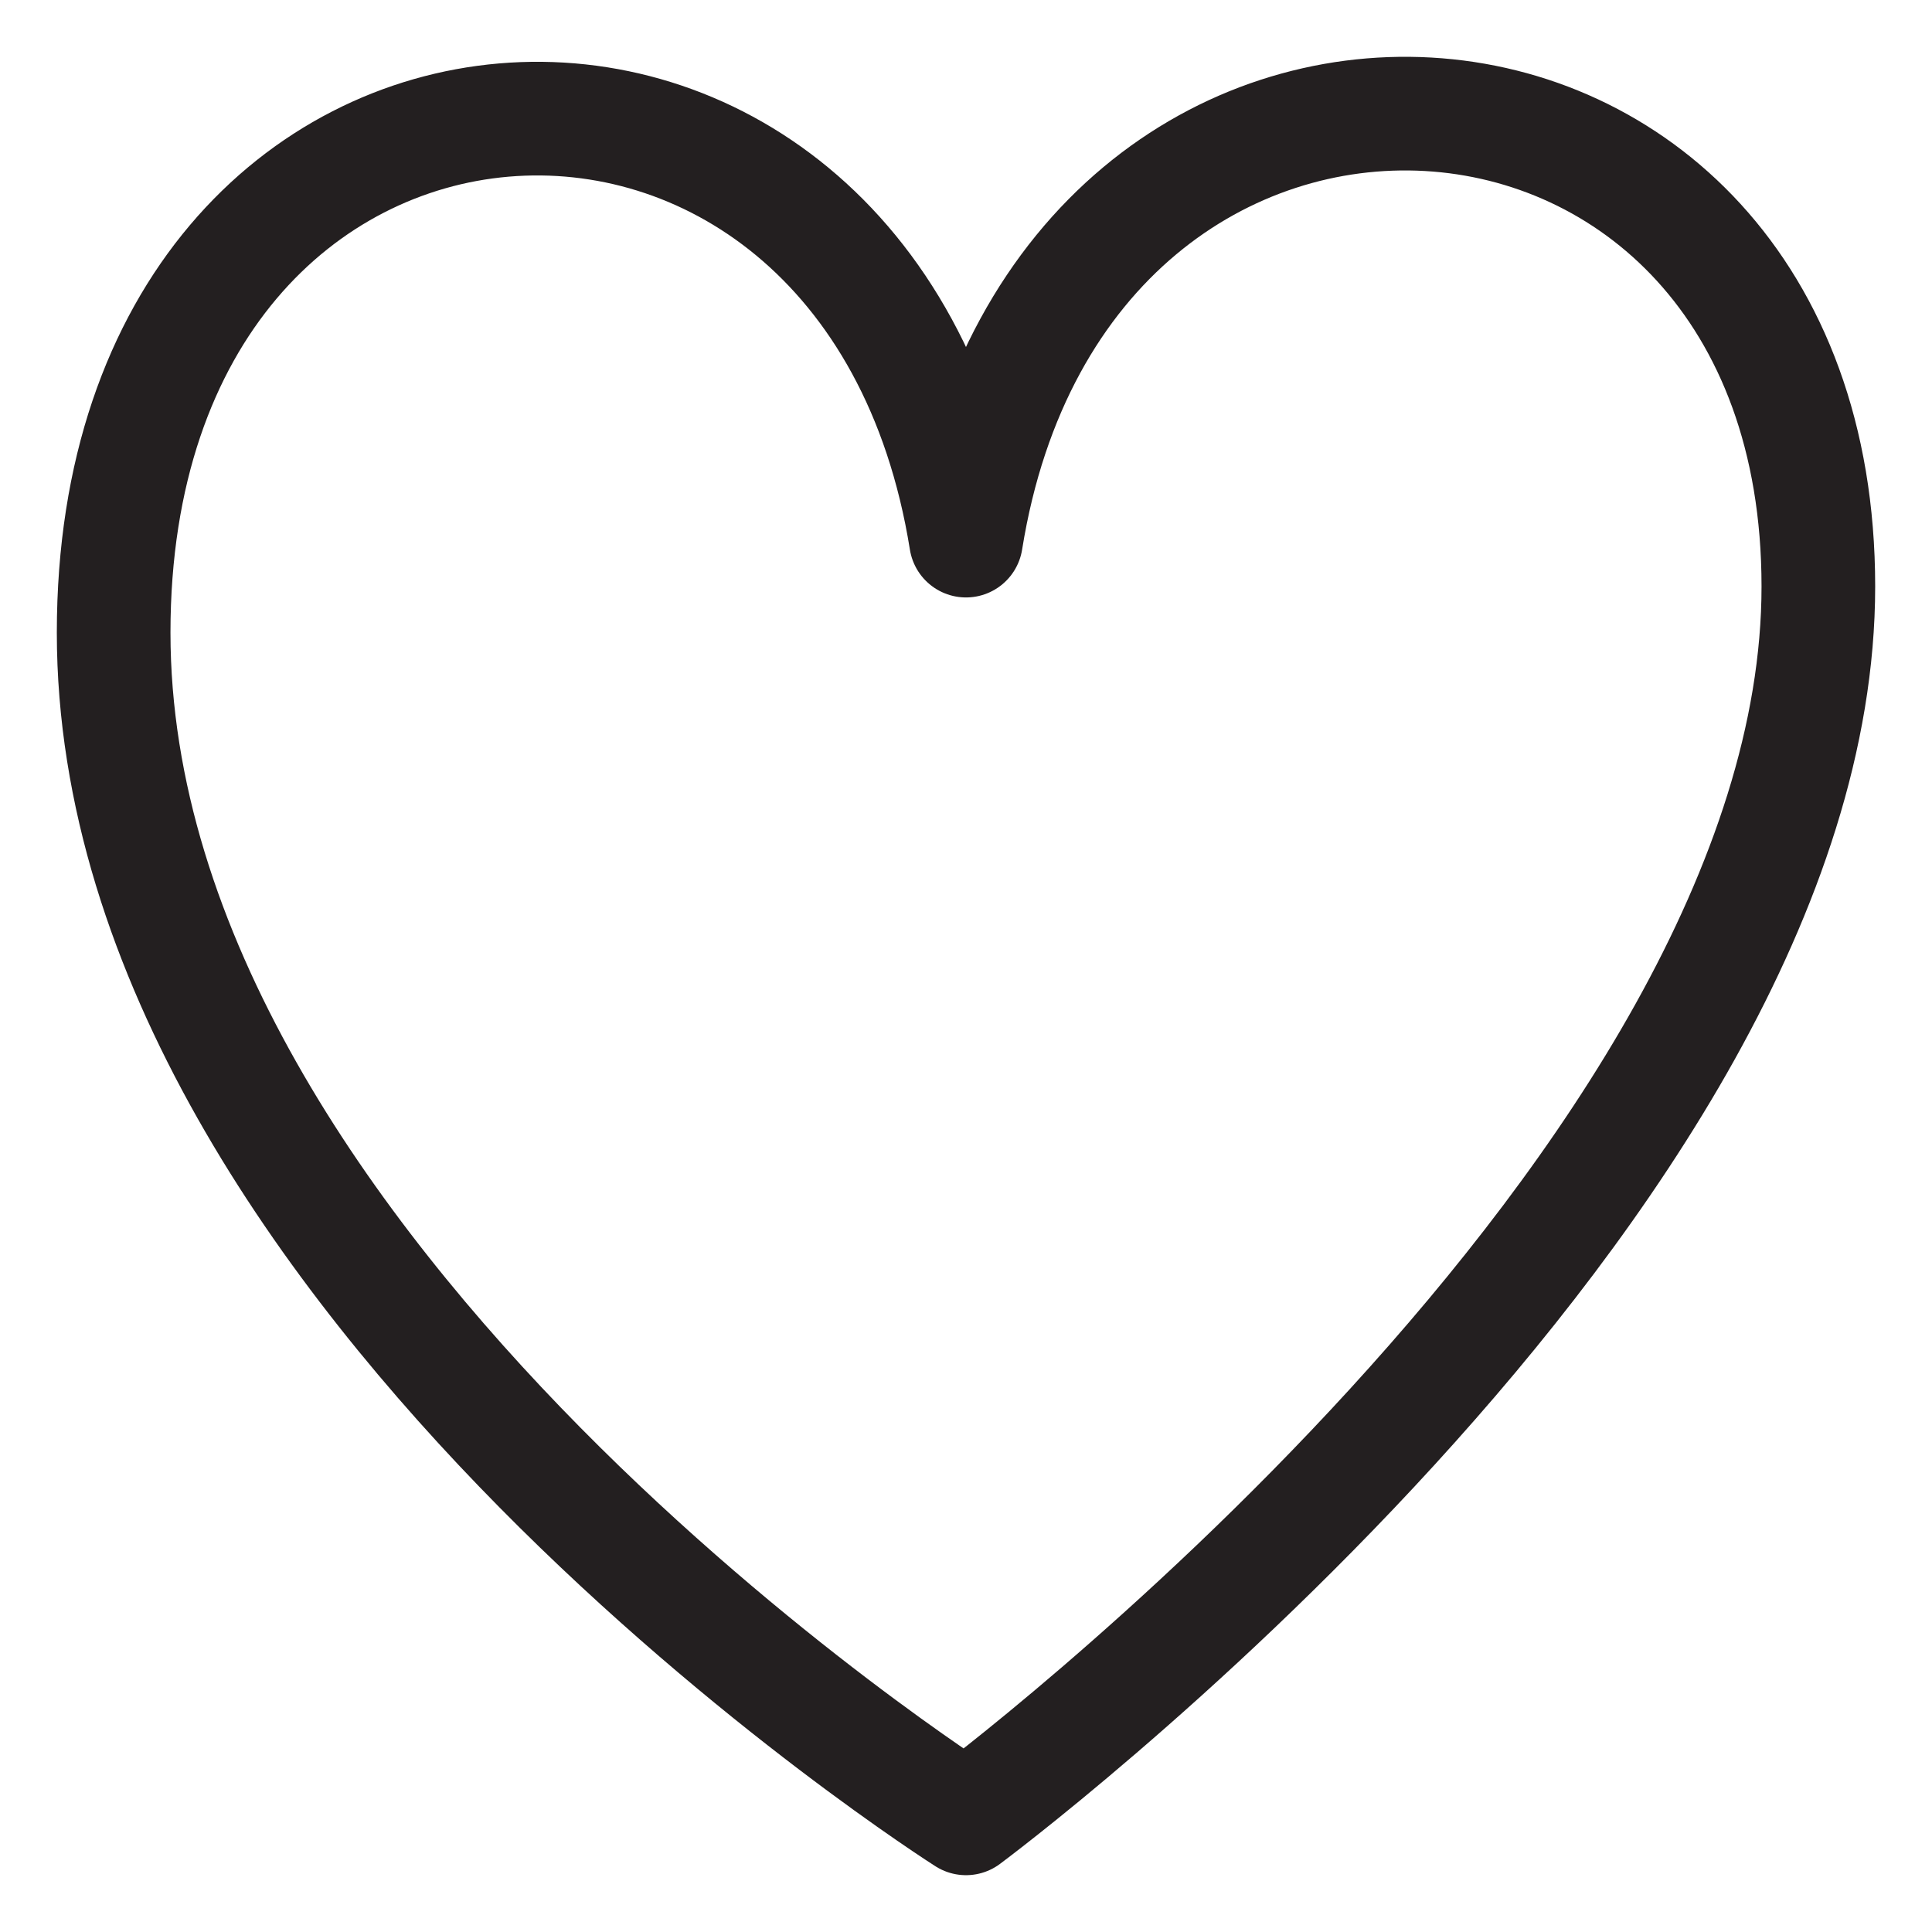
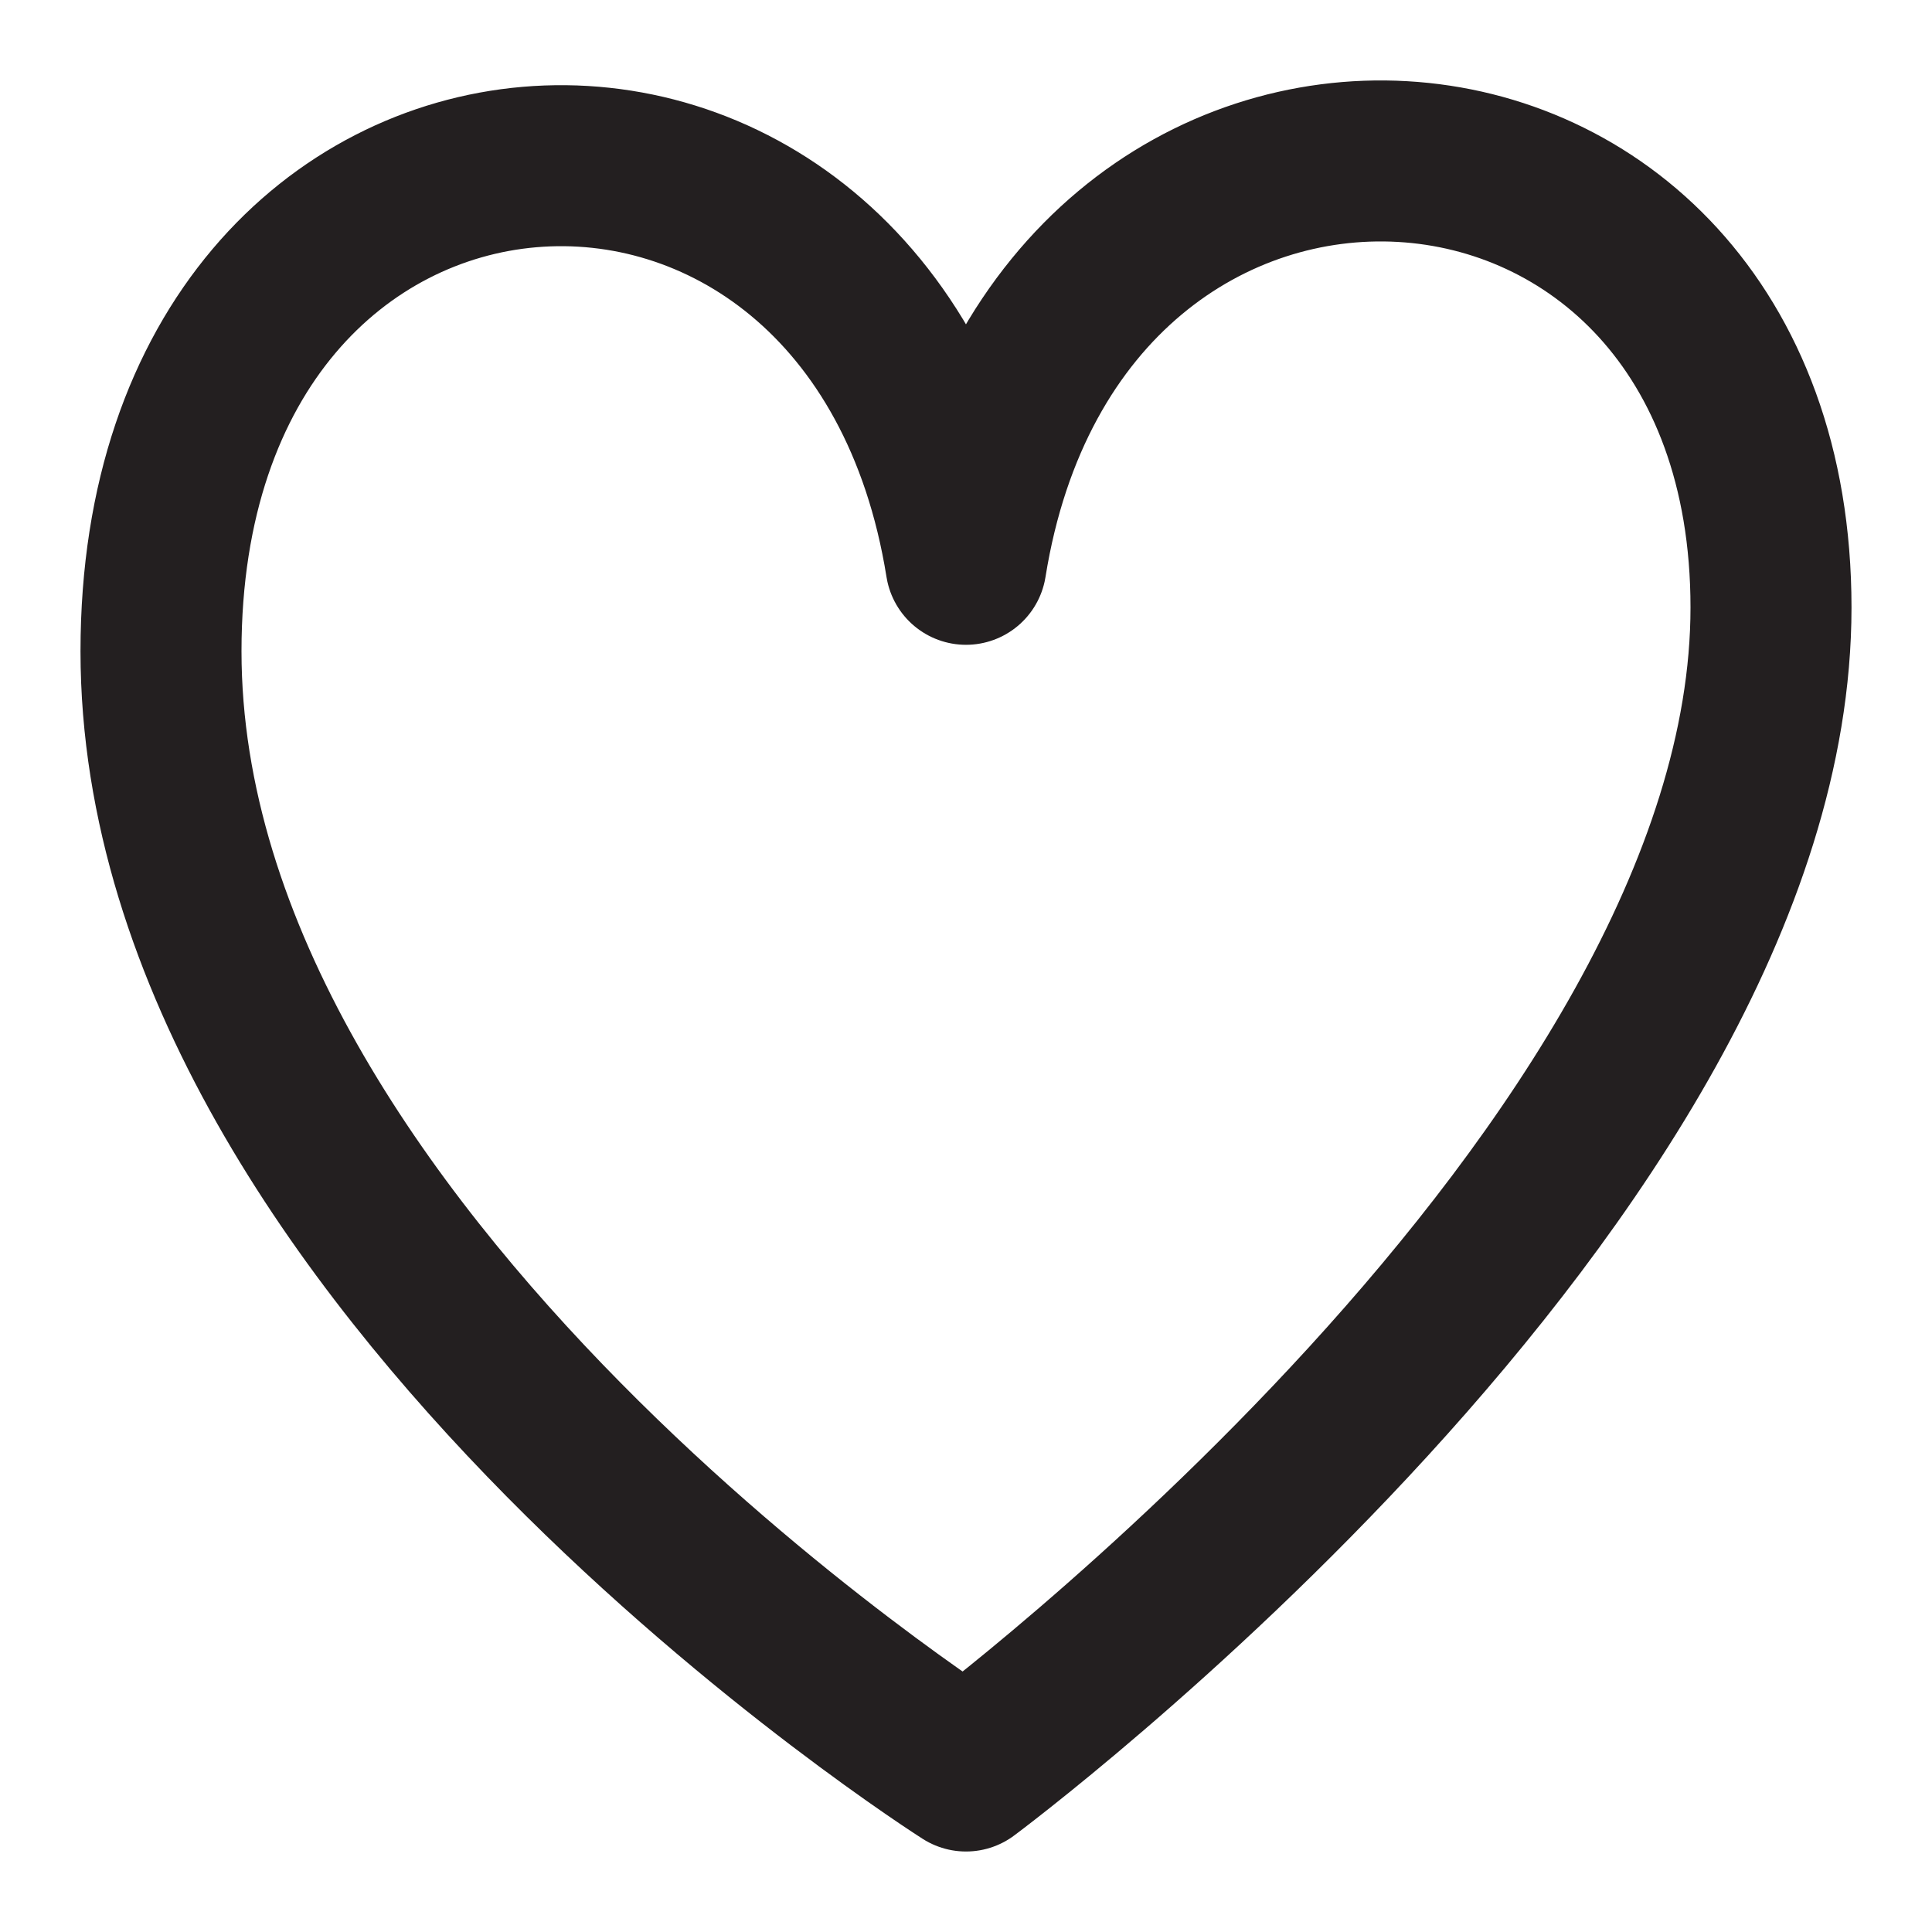
- <svg xmlns="http://www.w3.org/2000/svg" width="17" height="17" viewBox="0 0 17 17">
-   <path fill="none" fill-rule="evenodd" stroke="#231F20" d="M8.5 16S16 10.43 16 5.16 9.345-.514 8.5 4.757C7.655-.514 1-.11 1 5.566 1 11.243 8.5 16 8.5 16z" stroke-linejoin="round" />
+ <svg xmlns="http://www.w3.org/2000/svg" width="12" height="12" viewBox="0 0 12 12">
+   <path fill="none" fill-rule="evenodd" stroke="#231F20" d="M6 11s5-3.713 5-7.227C11 .26 6.563-.01 6 3.505 5.437-.01 1 .26 1 4.045 1 7.828 6 11 6 11z" stroke-linejoin="round" />
</svg>
